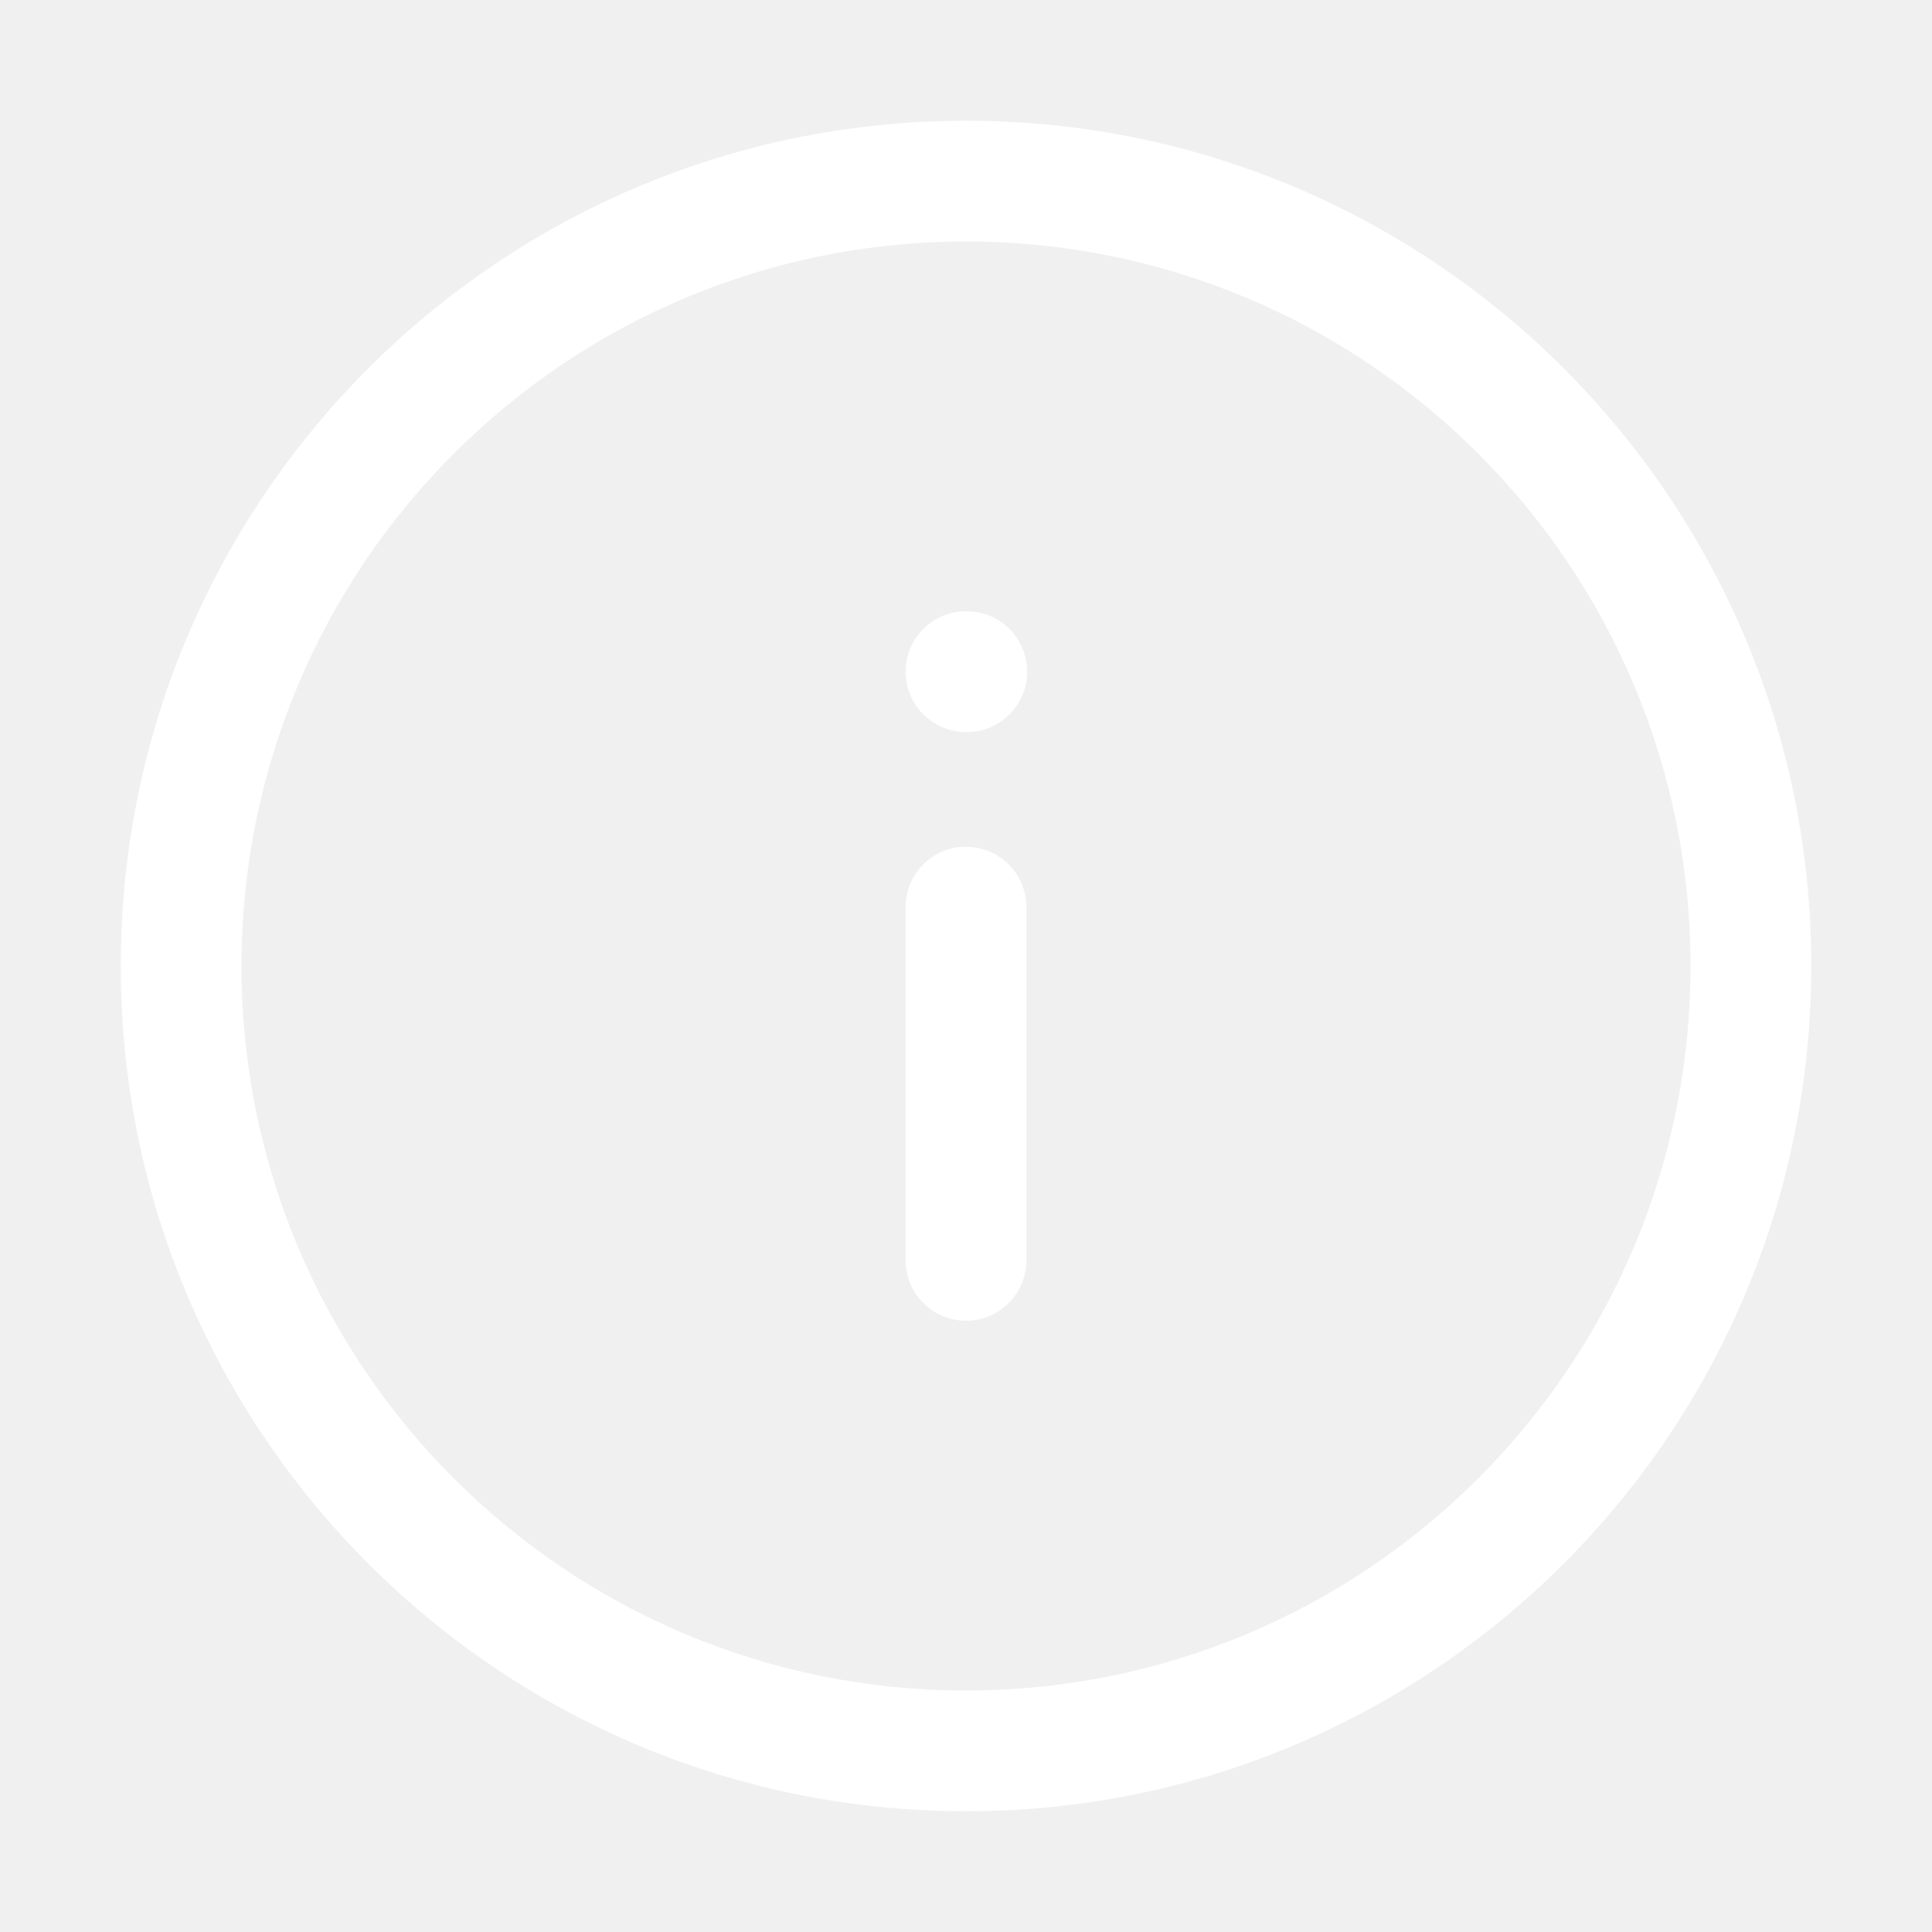
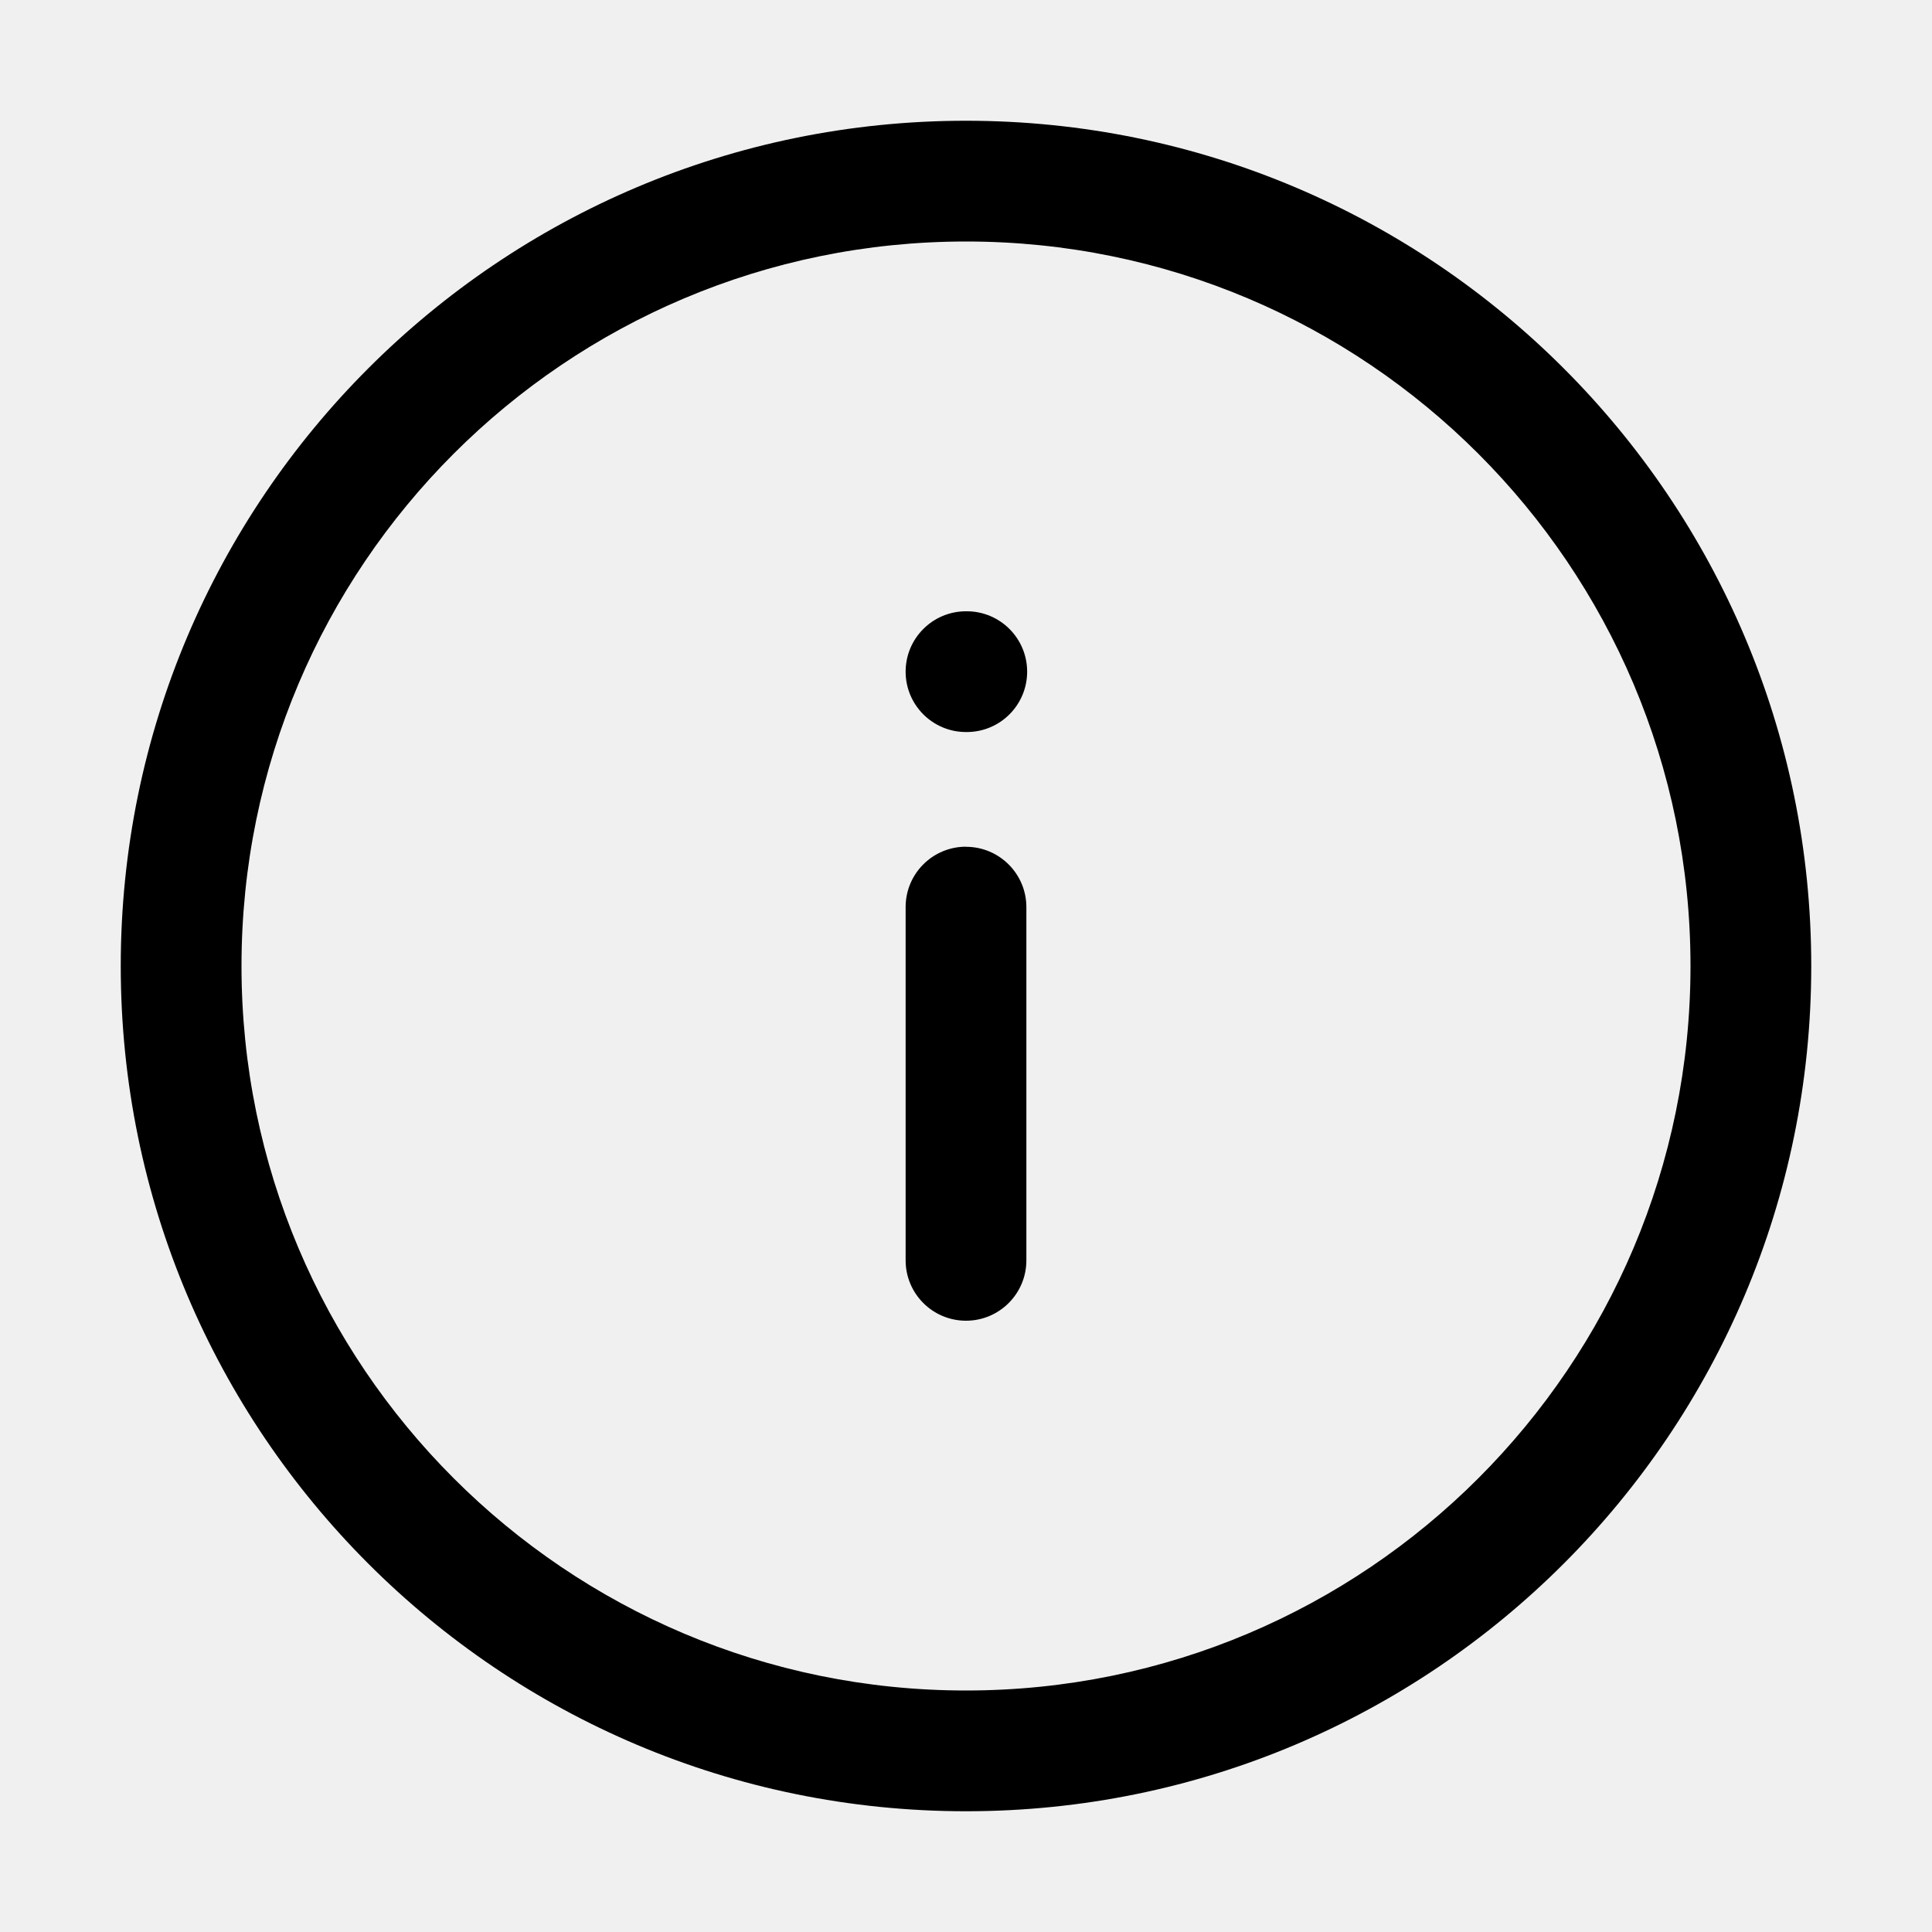
<svg xmlns="http://www.w3.org/2000/svg" fill="none" viewBox="0 0 20 20" width="20" height="20">
-   <path fill="#fff" fill-rule="evenodd" d="M10 2.5a7.5 7.5 0 1 0 0 15 7.5 7.5 0 0 0 0-15ZM1.25 10a8.75 8.75 0 1 1 17.5 0 8.75 8.75 0 0 1-17.5 0Zm8.125-3.047c0-.345.28-.625.625-.625h.008a.625.625 0 1 1 0 1.25H10a.625.625 0 0 1-.625-.625ZM10 8.766c.345 0 .625.28.625.625v3.656a.625.625 0 1 1-1.25 0V9.39c0-.346.28-.625.625-.625Z" clip-rule="evenodd" />
+   <path fill="currentColor" fill-rule="evenodd" d="M10 2.5a7.5 7.5 0 1 0 0 15 7.5 7.5 0 0 0 0-15ZM1.25 10a8.75 8.75 0 1 1 17.5 0 8.75 8.75 0 0 1-17.5 0Zm8.125-3.047c0-.345.28-.625.625-.625h.008a.625.625 0 1 1 0 1.25H10a.625.625 0 0 1-.625-.625ZM10 8.766c.345 0 .625.28.625.625v3.656a.625.625 0 1 1-1.25 0V9.39c0-.346.28-.625.625-.625Z" clip-rule="evenodd" />
</svg>
